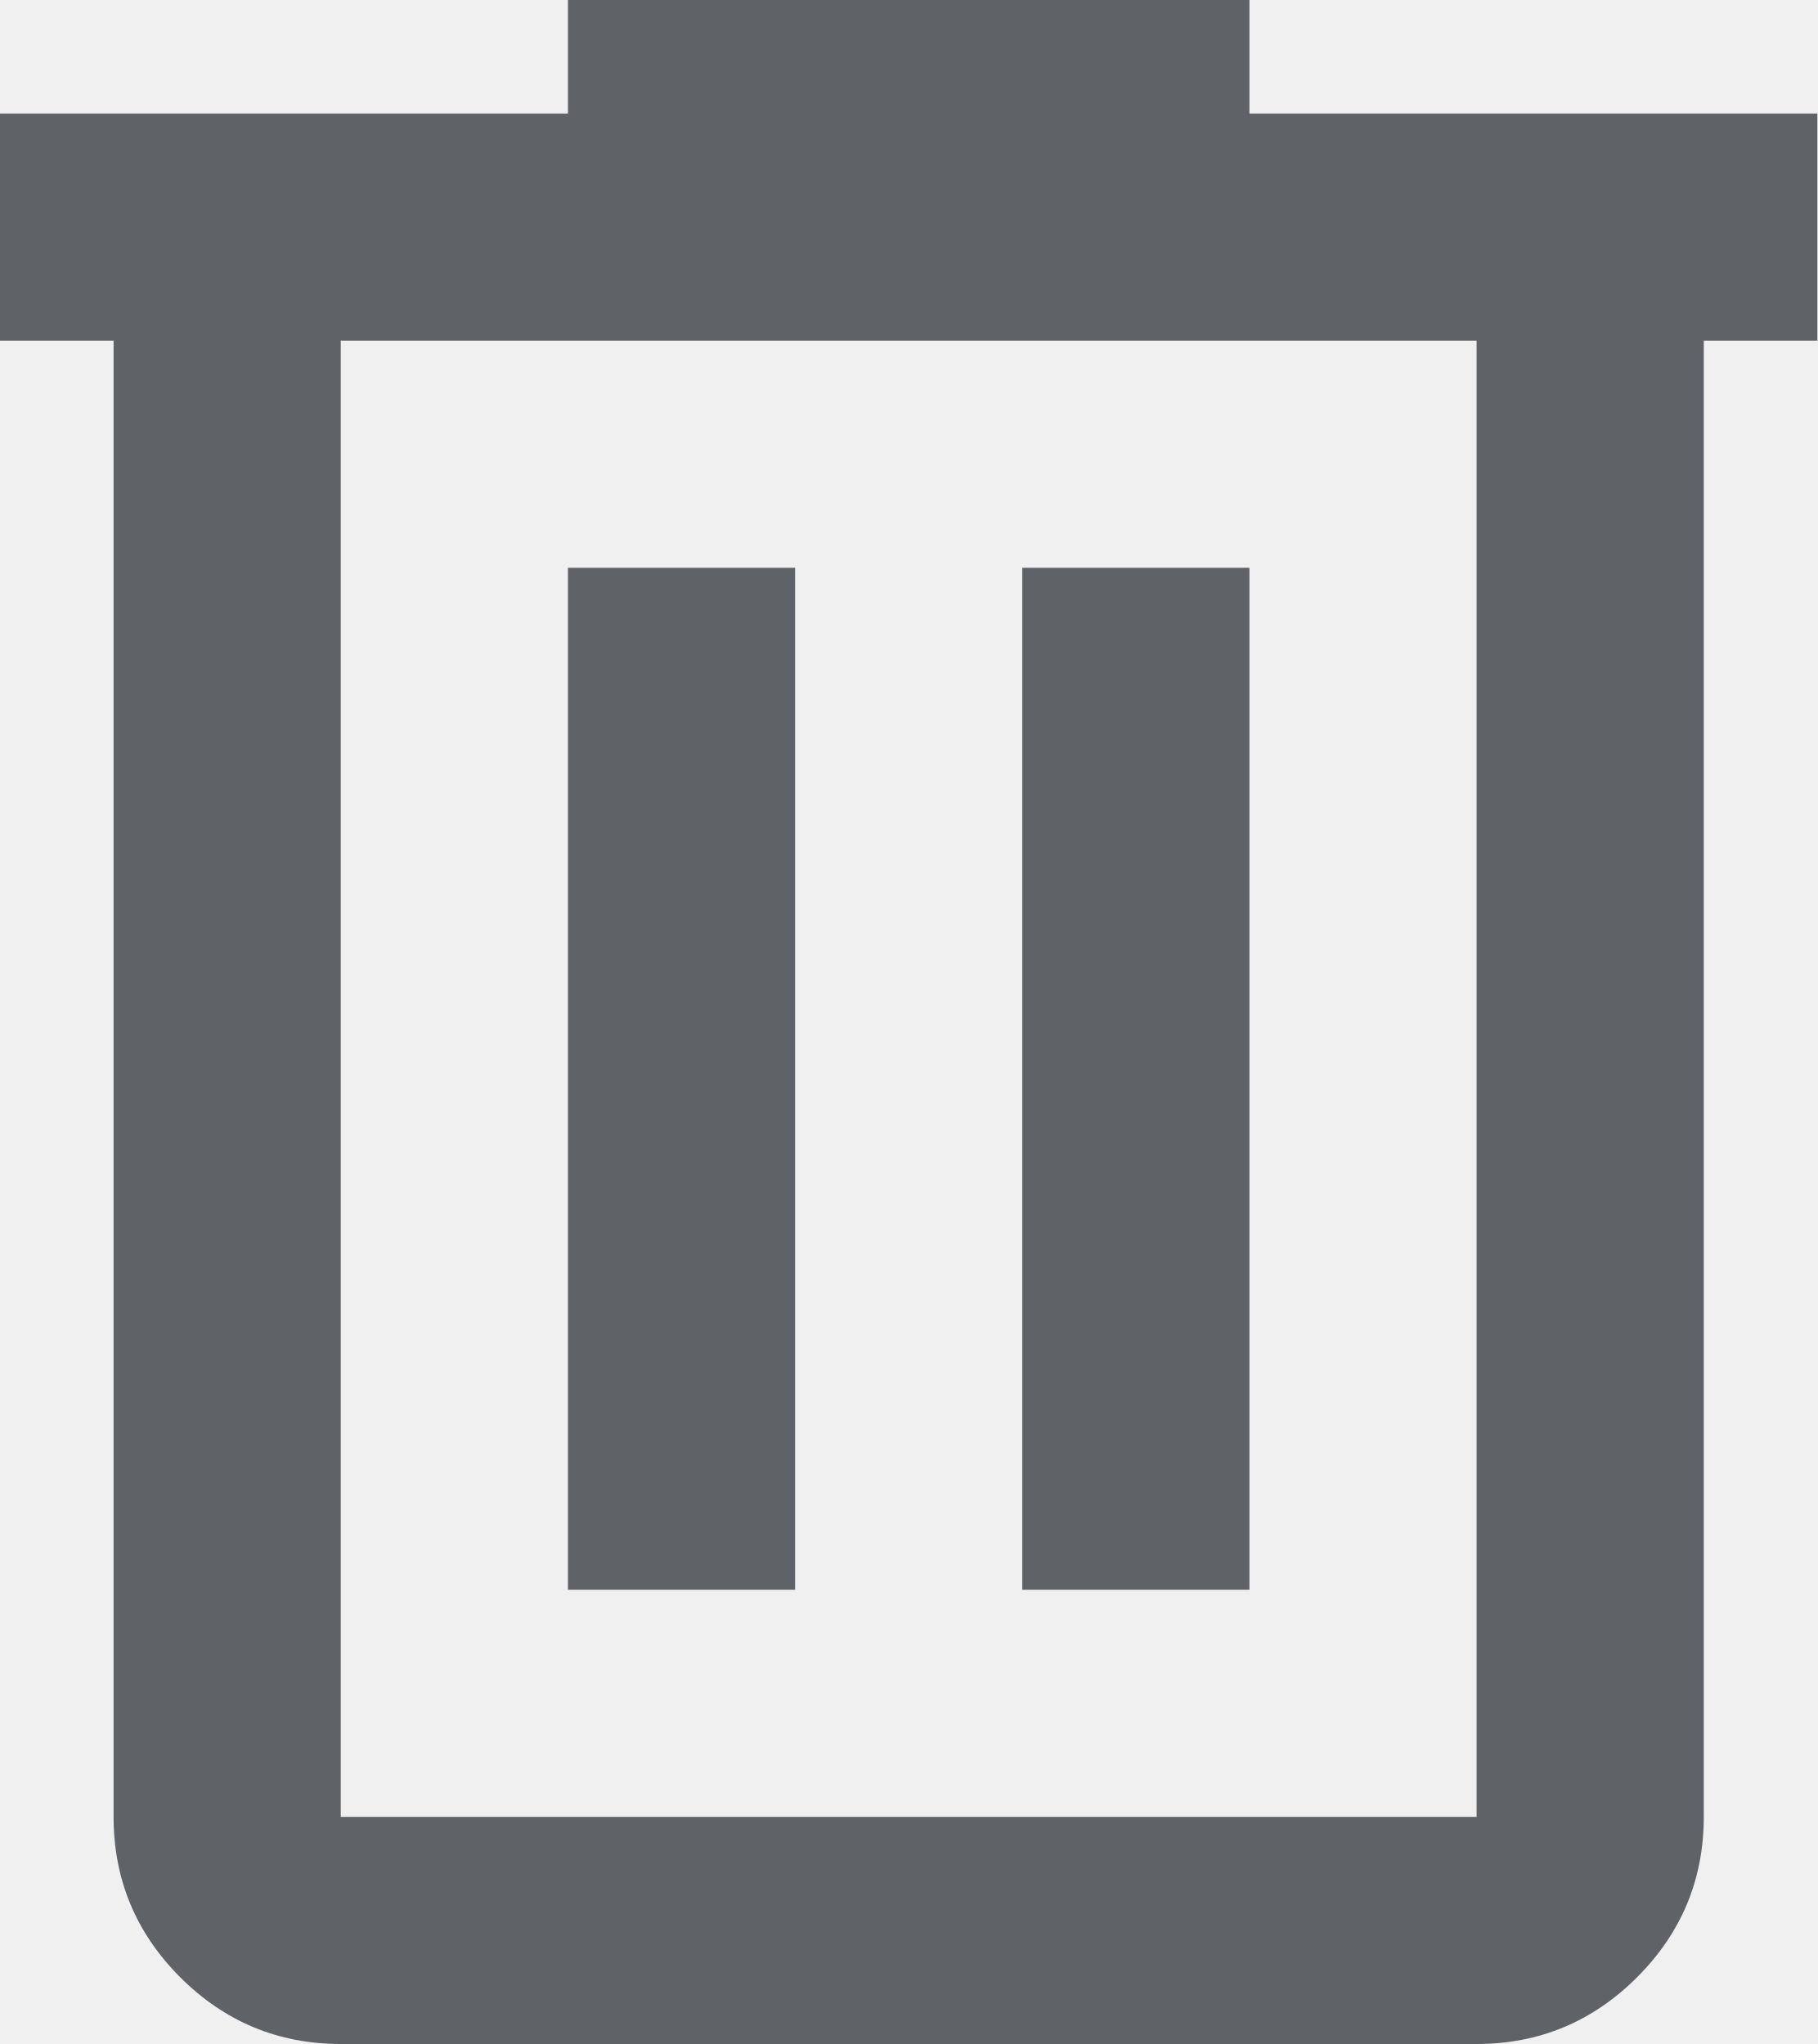
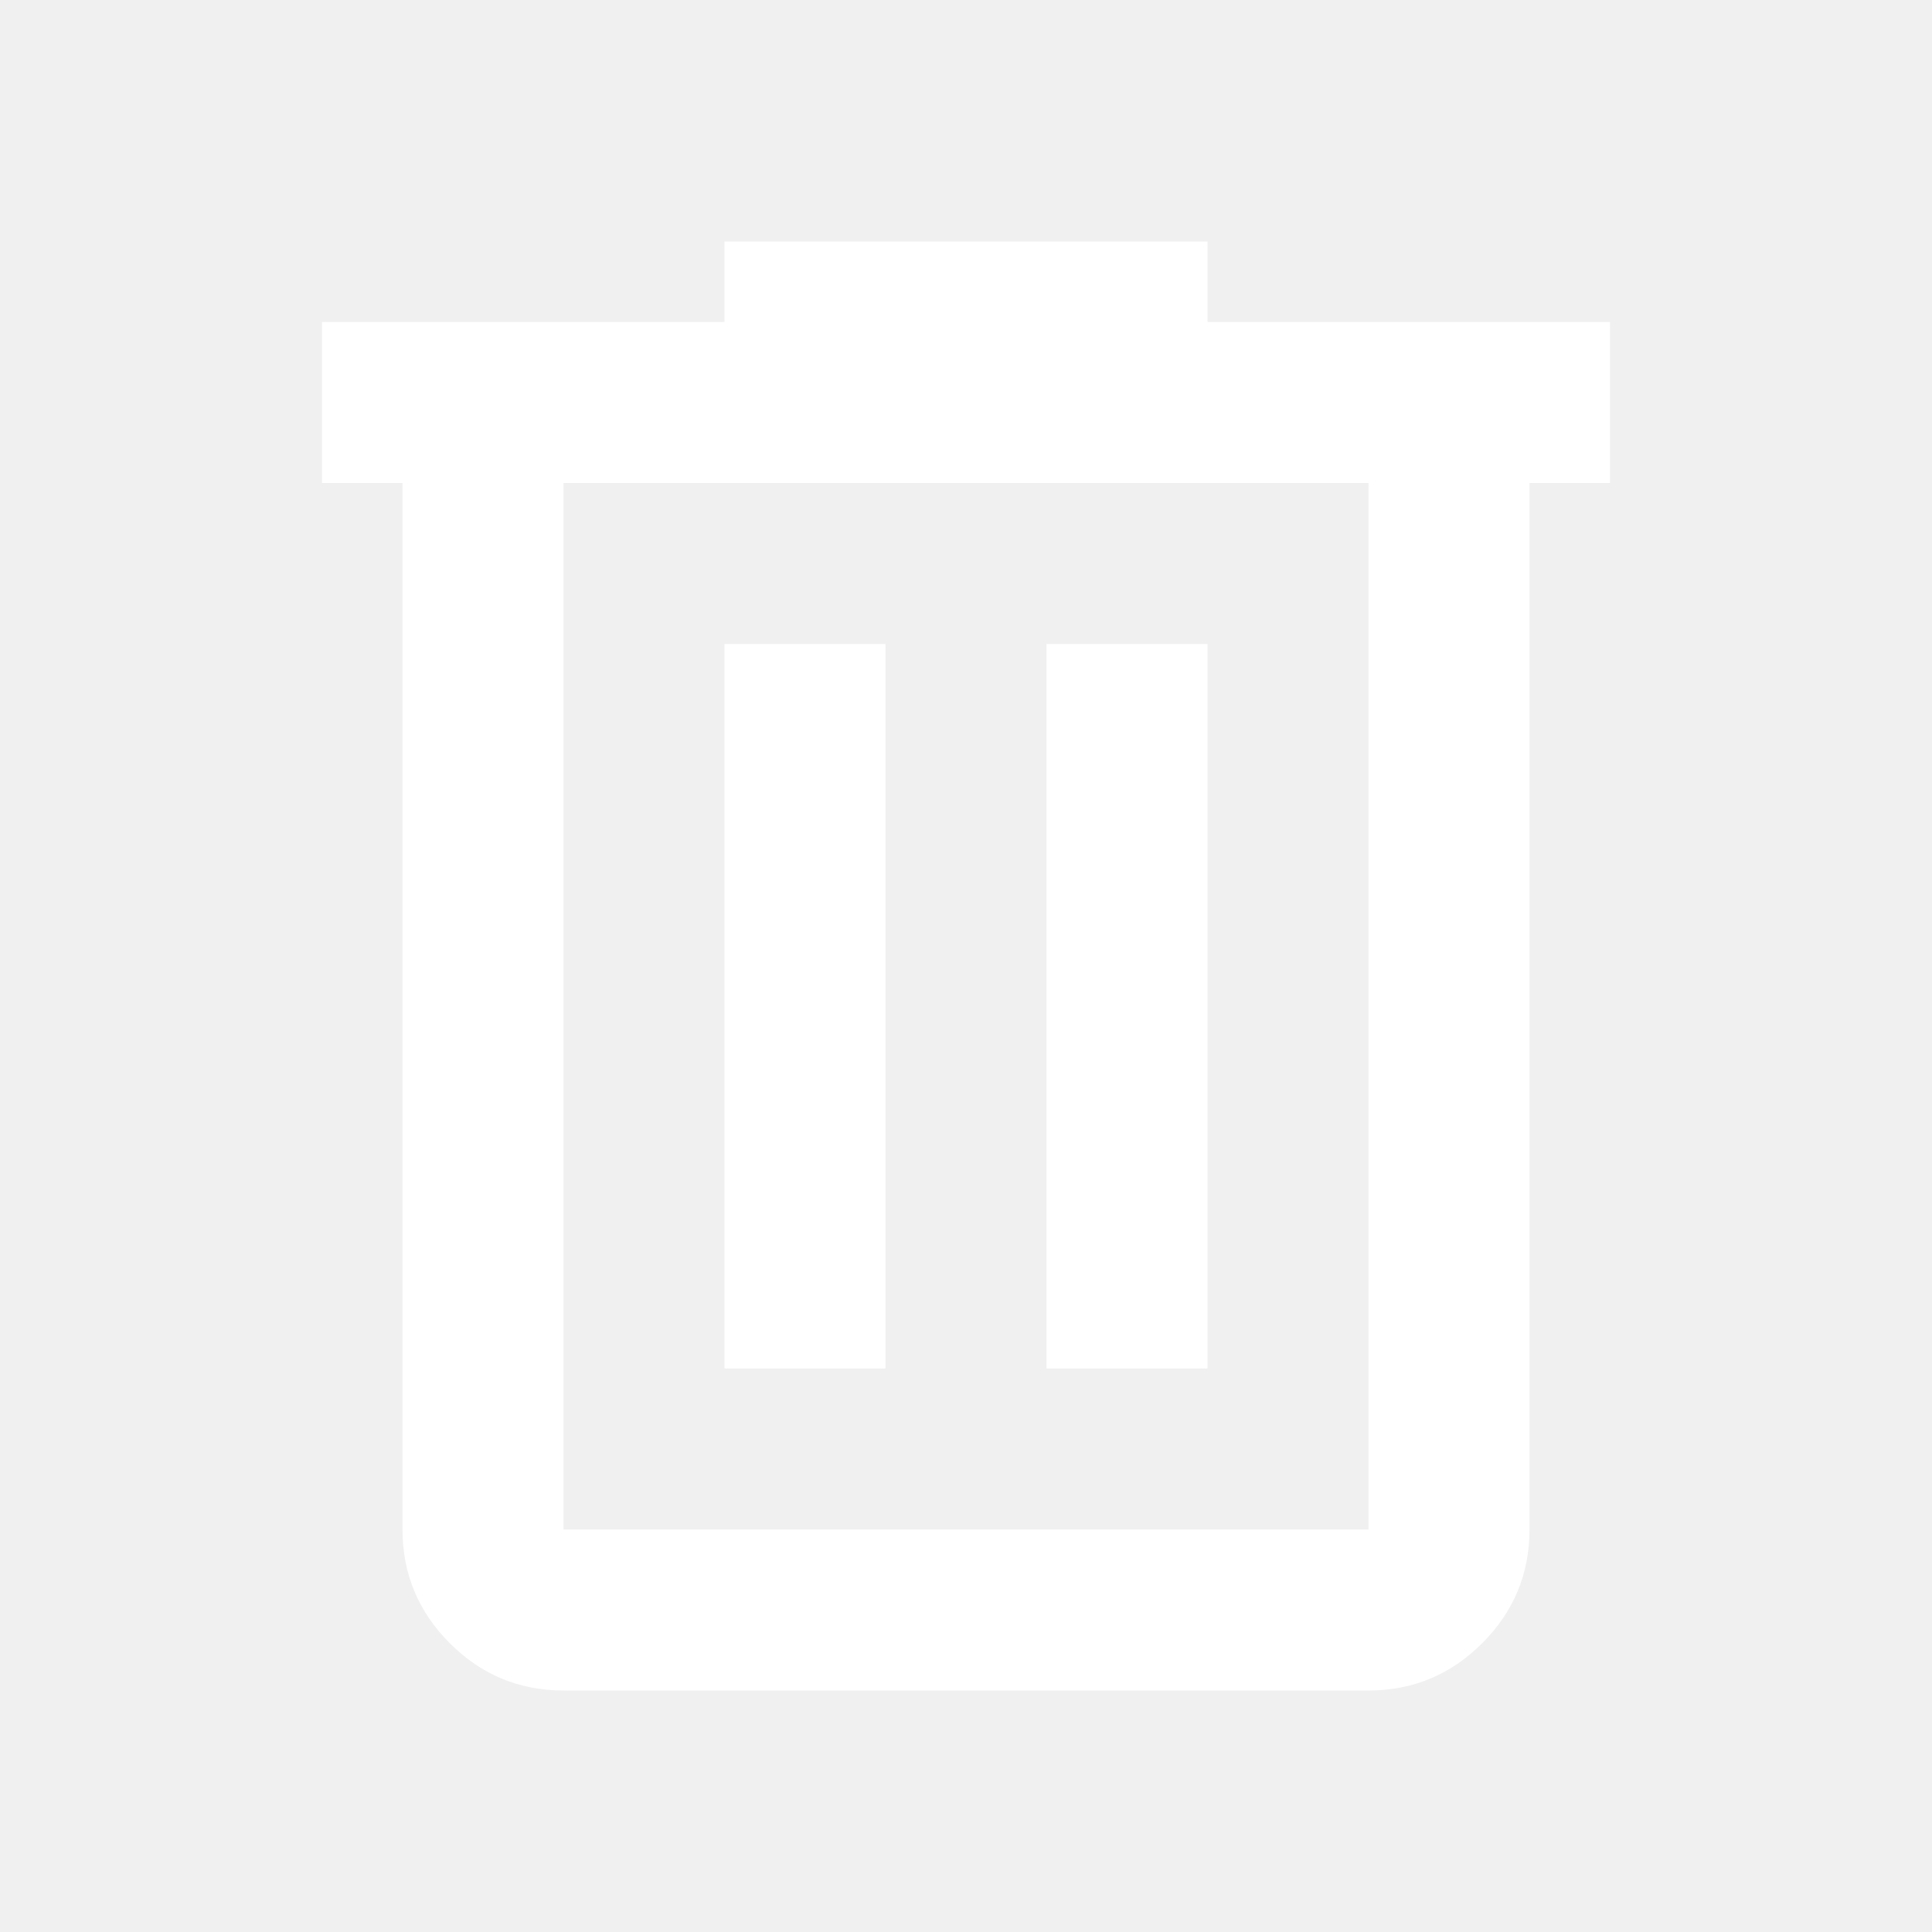
- <svg xmlns="http://www.w3.org/2000/svg" width="16" height="18" viewBox="0 0 16 18" fill="none">
-   <path d="M3 18C2.45 18 1.979 17.804 1.587 17.413C1.196 17.021 1 16.55 1 16V3H0V1H5V0H11V1H16V3H15V16C15 16.55 14.804 17.021 14.412 17.413C14.021 17.804 13.55 18 13 18H3ZM13 3H3V16H13V3ZM5 14H7V5H5V14ZM9 14H11V5H9V14Z" fill="#5F6368" />
+ <svg xmlns="http://www.w3.org/2000/svg" height="24px" viewBox="0 -960 960 960" width="24px" fill="#FFFFFF">
+   <path d="M280-120q-33 0-56.5-23.5T200-200v-520h-40v-80h200v-40h240v40h200v80h-40v520q0 33-23.5 56.5T680-120H280Zm400-600H280v520h400v-520ZM360-280h80v-360h-80v360Zm160 0h80v-360h-80v360ZM280-720v520-520Z" />
</svg>
